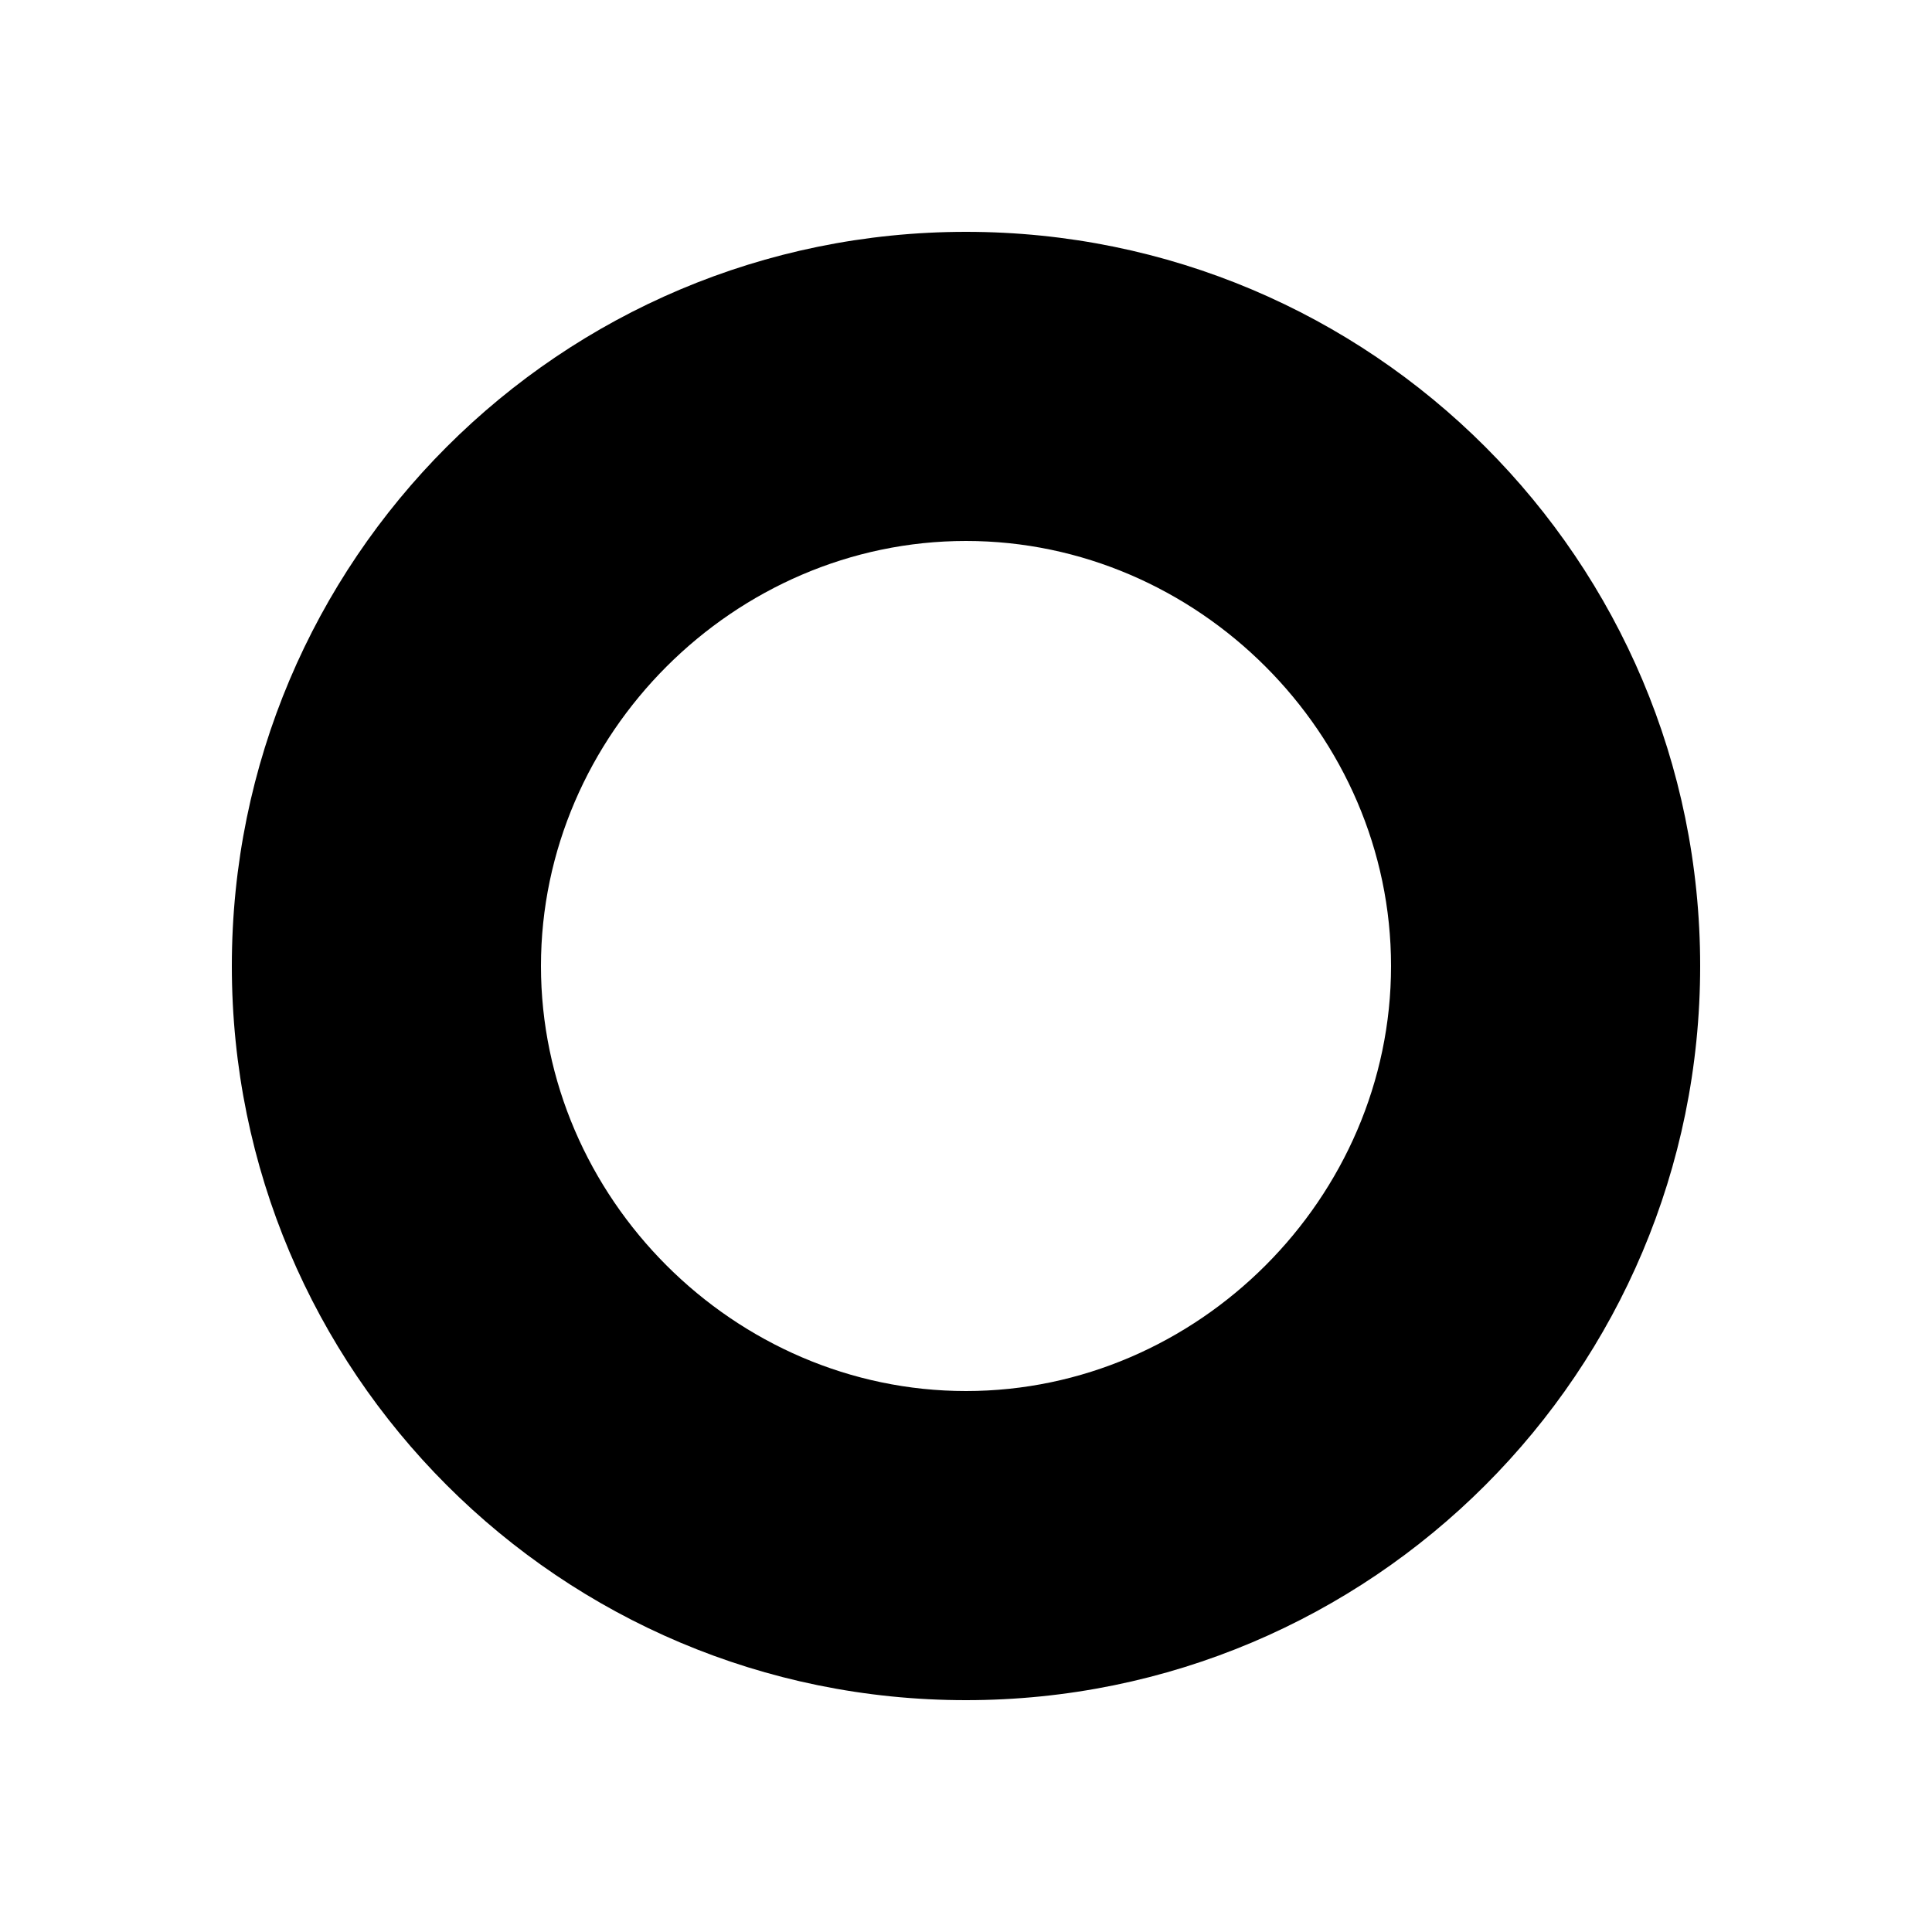
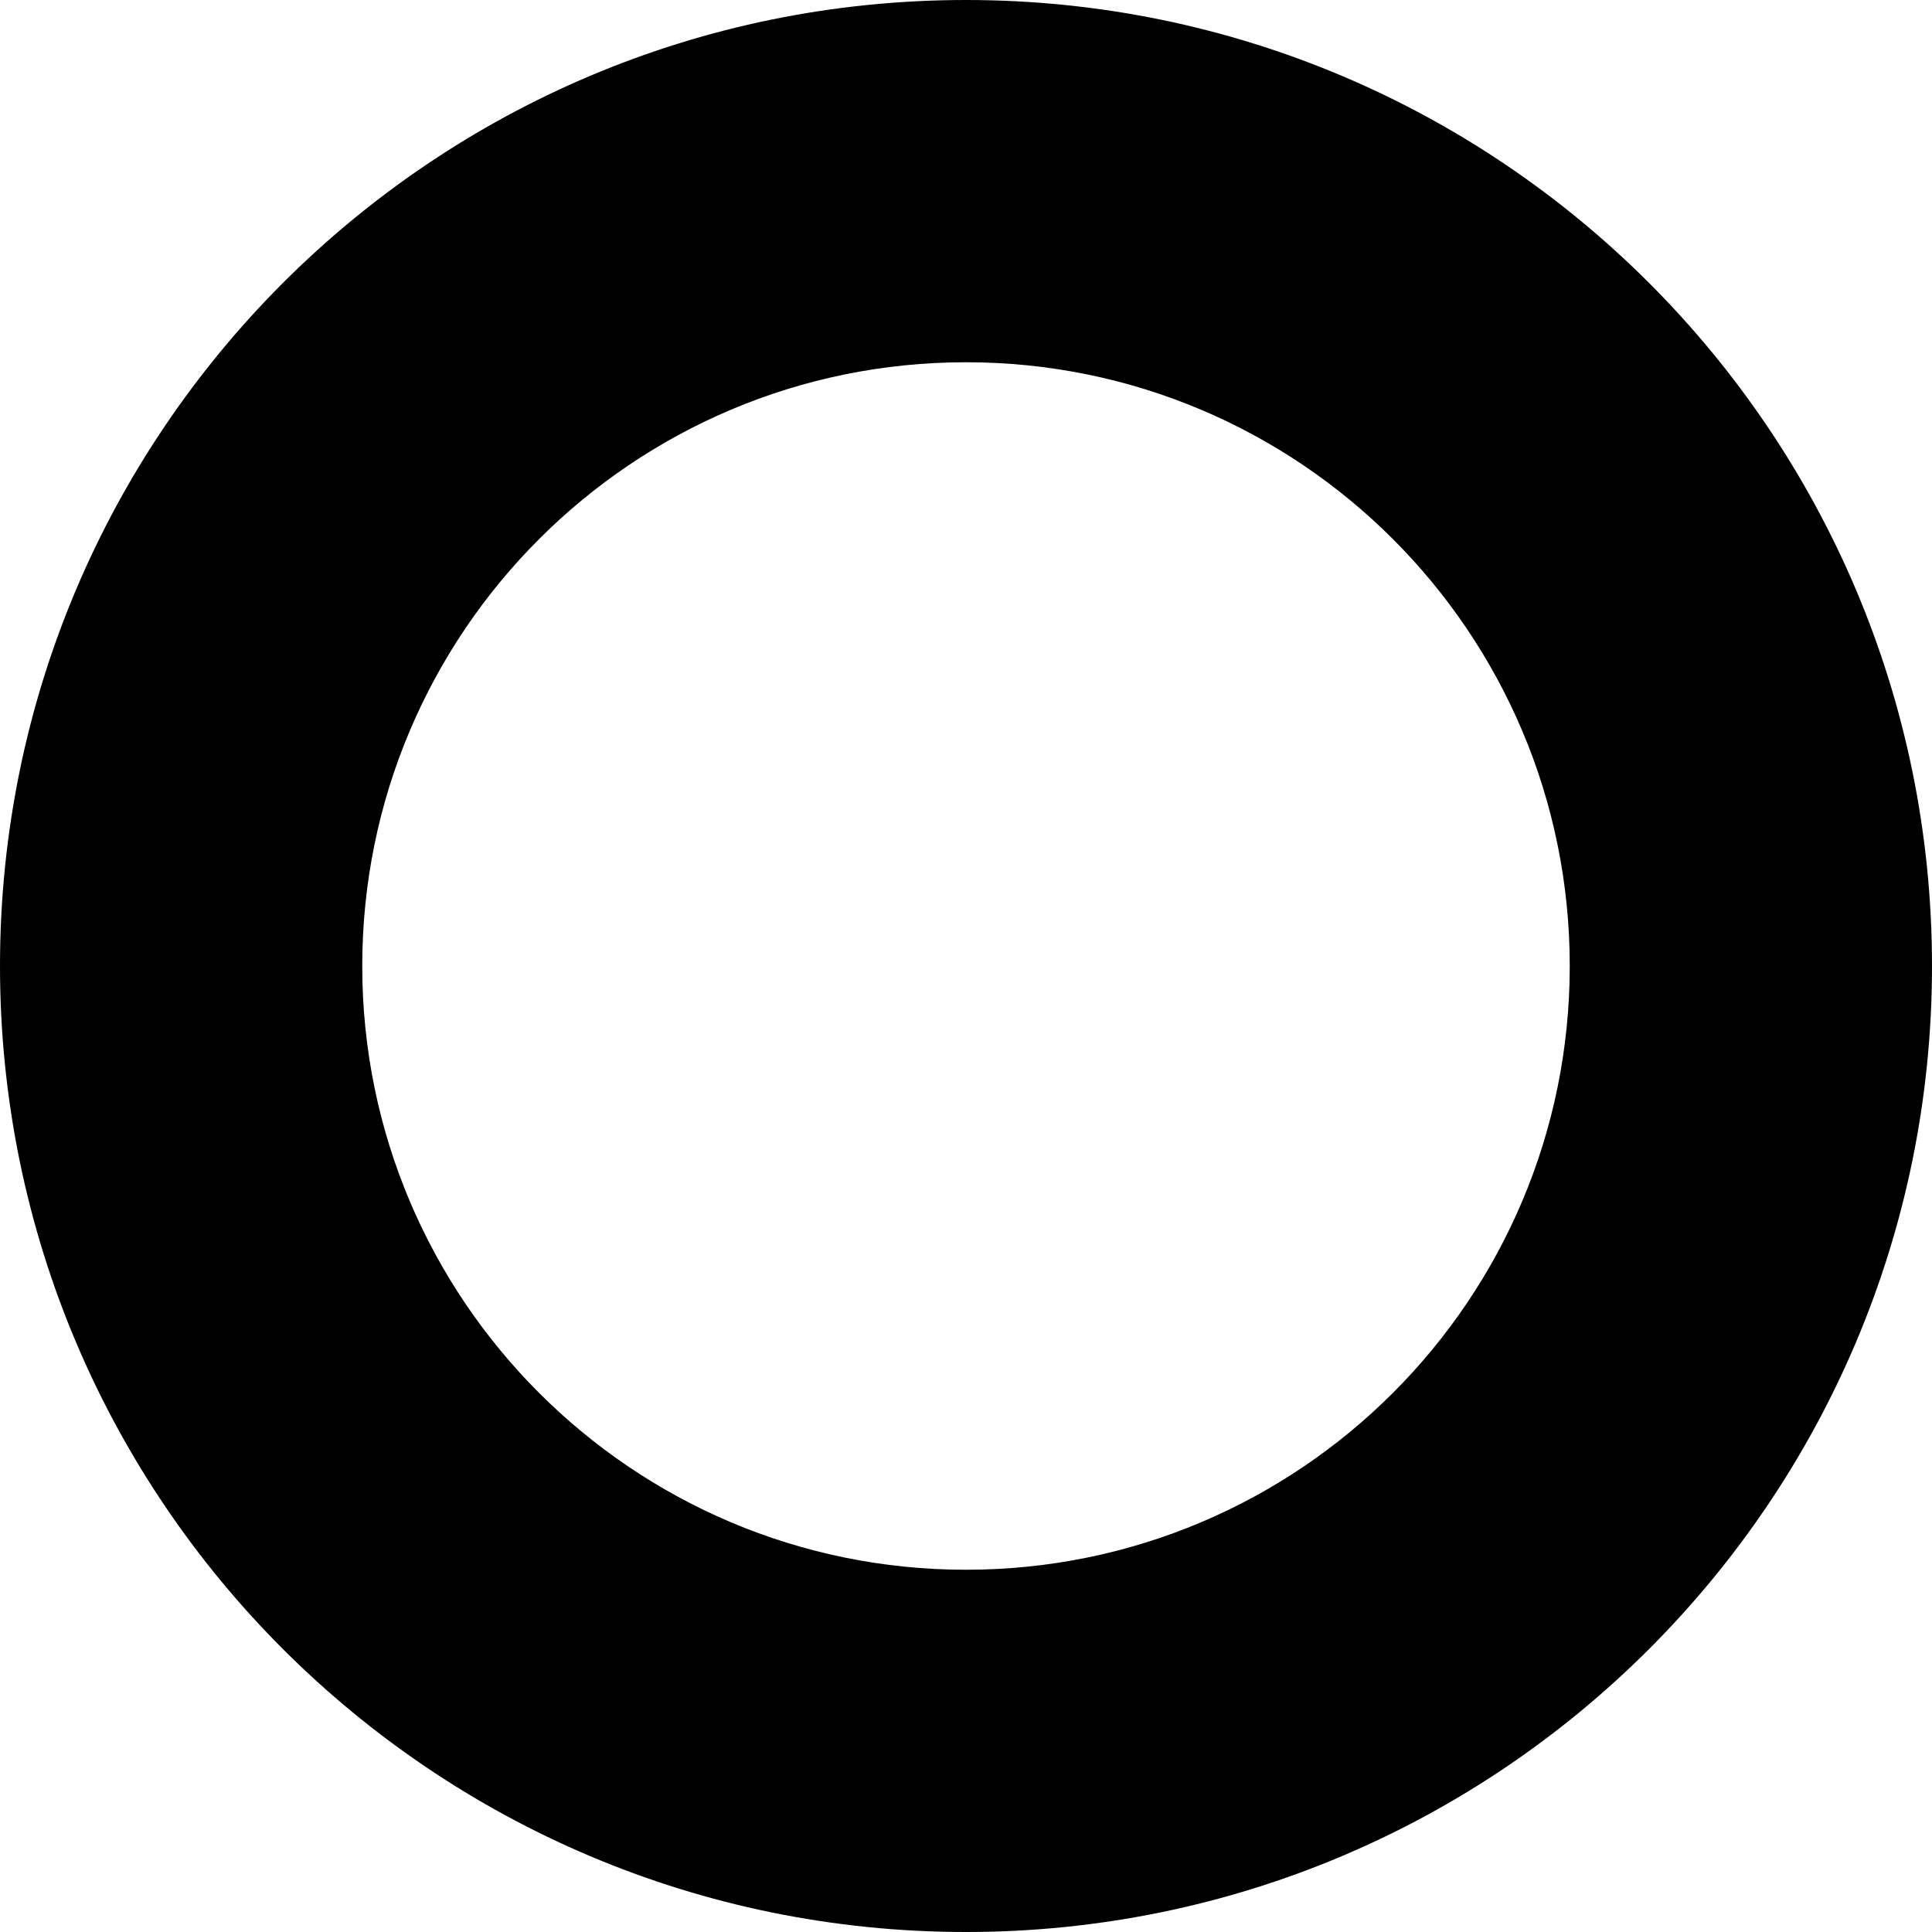
- <svg xmlns="http://www.w3.org/2000/svg" viewBox="0 0 100 100">
-   <rect width="100" height="100" fill="transparent" />
-   <path d="M50 12 C71 12 88 29 88 50 C88 71 71 88 50 88 C29 88 12 71 12 50 C12 29 29 12 50 12 Z M50 28 C38 28 28 38 28 50 C28 62 38 72 50 72 C62 72 72 62 72 50 C72 38 62 28 50 28 Z" fill="#000000" fill-rule="evenodd" />
+ <svg xmlns="http://www.w3.org/2000/svg" viewBox="0 0 32 32" fill="#000000">
+   <path fill-rule="evenodd" clip-rule="evenodd" d="M16 0a16 16 0 1 0 0 32 16 16 0 0 0 0-32zm0 6a10 10 0 1 1 0 20 10 10 0 0 1 0-20z" />
</svg>
